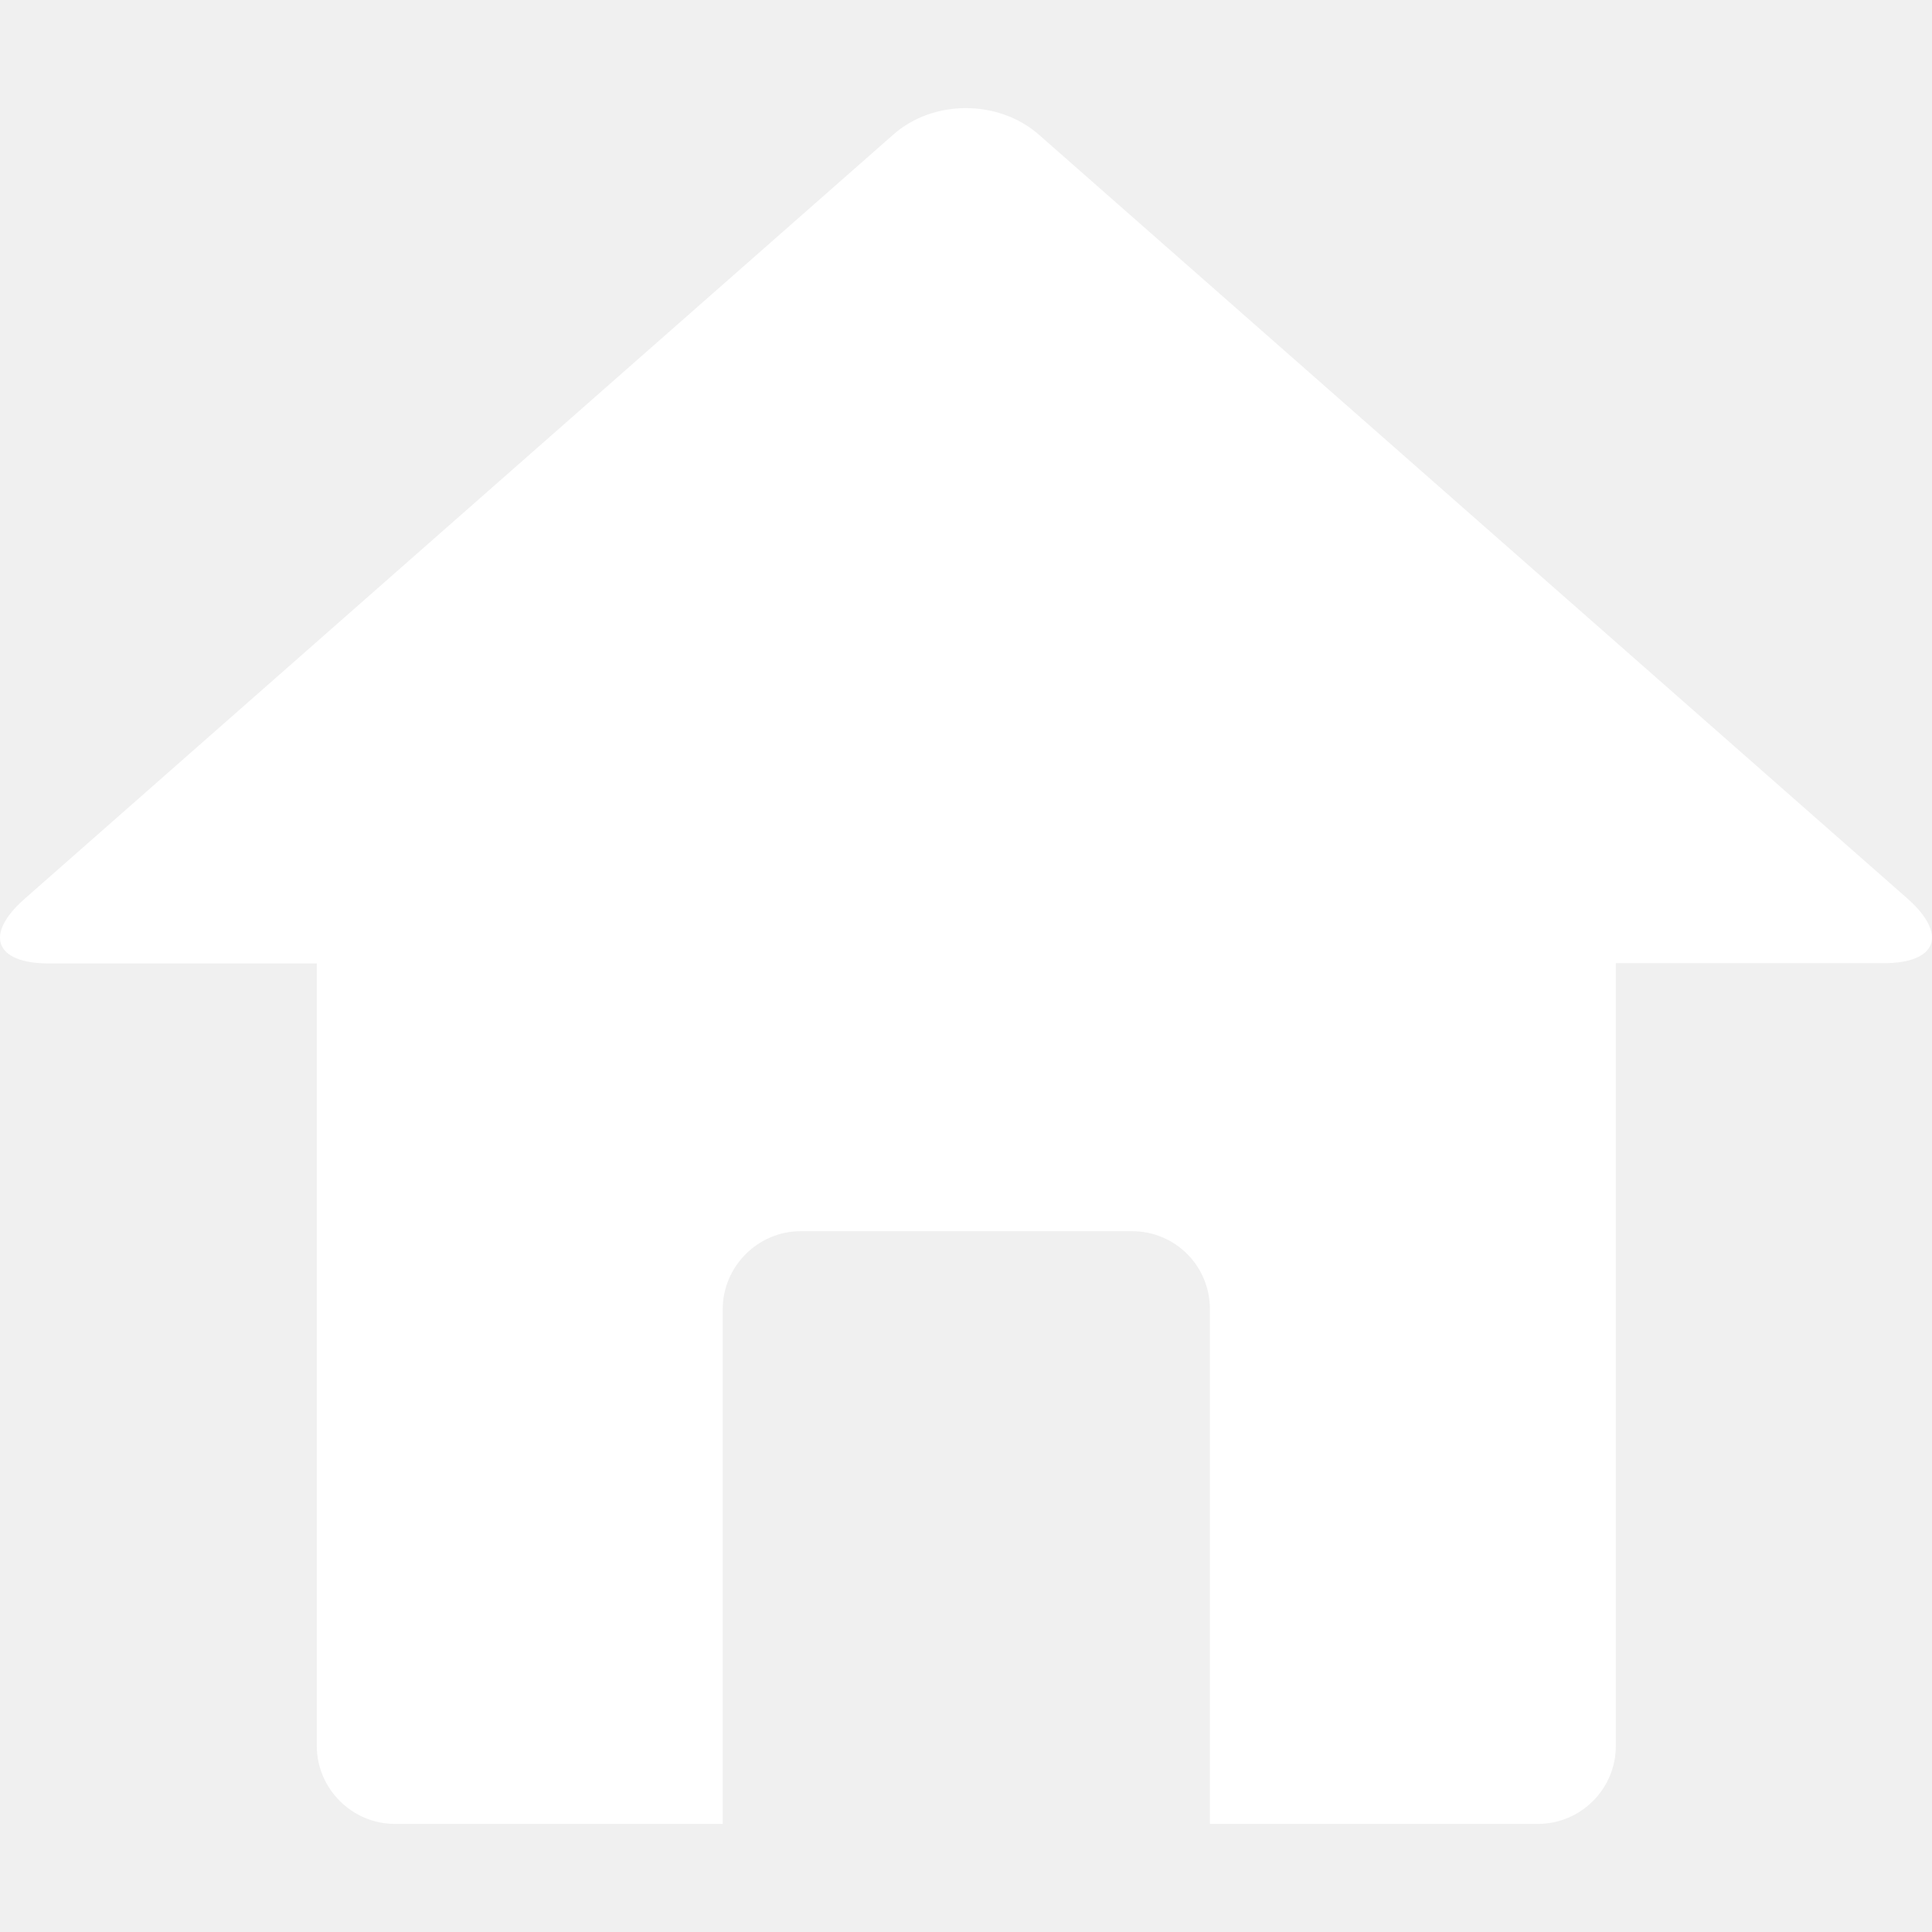
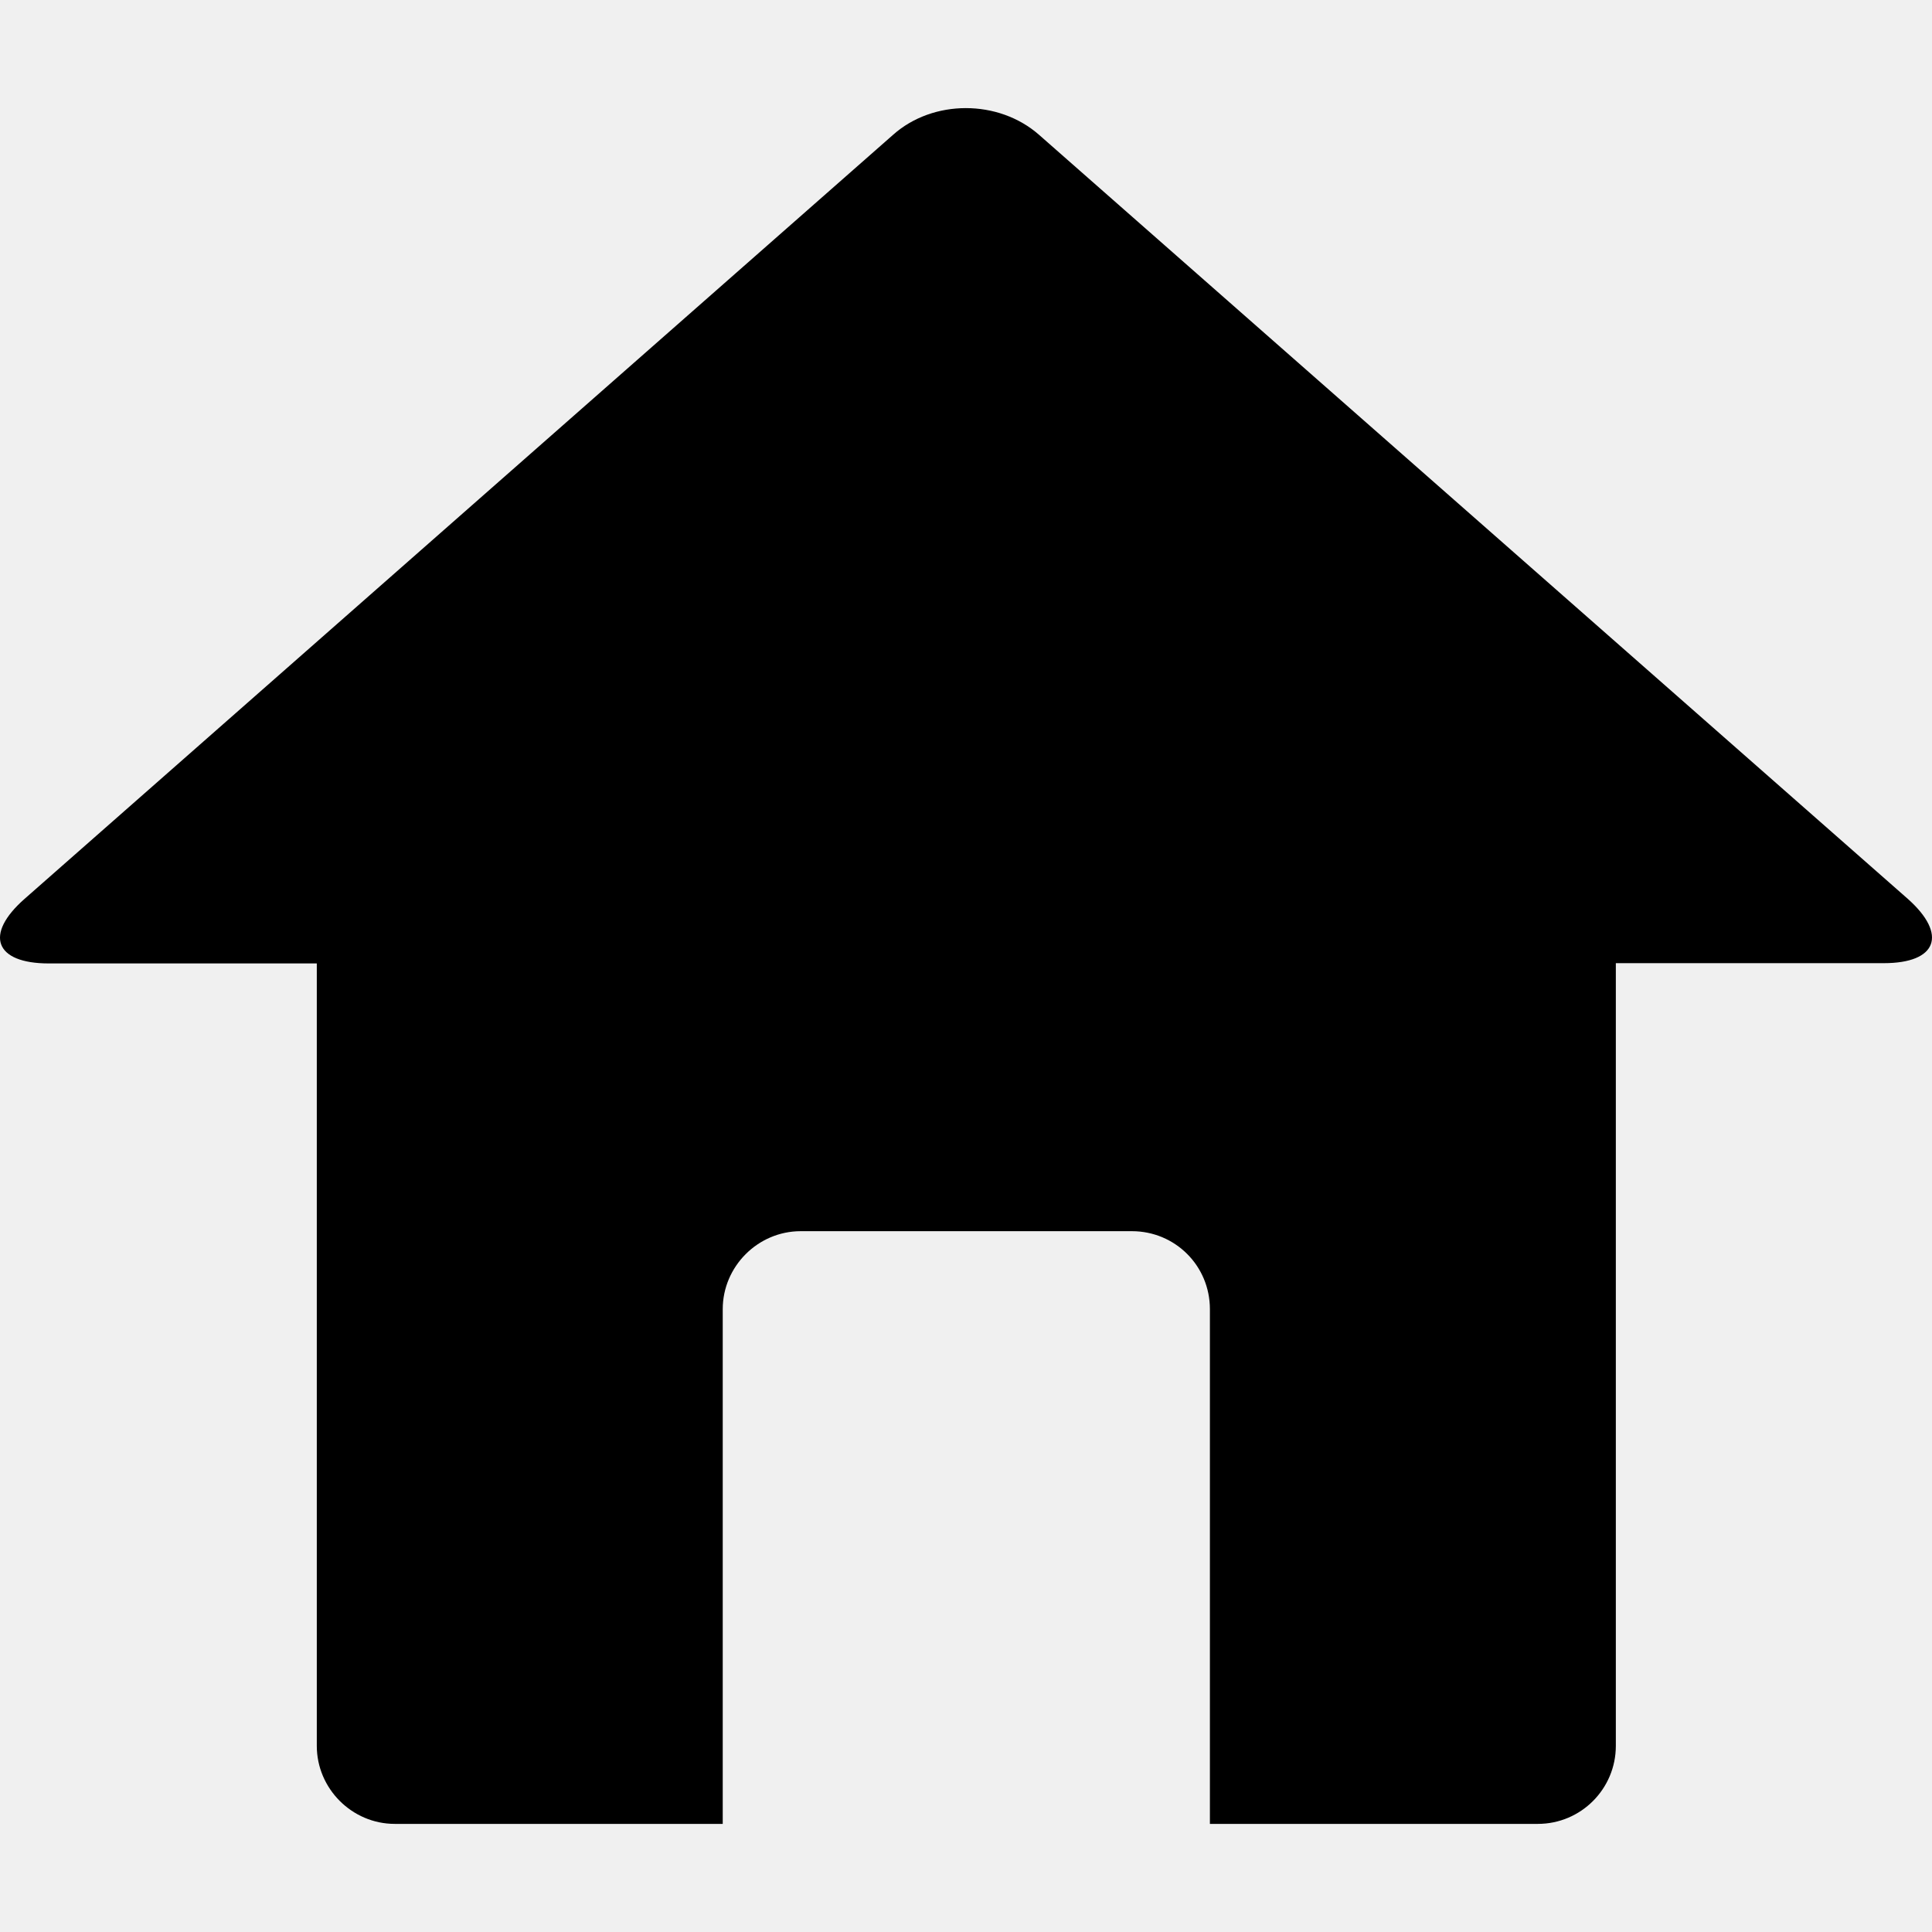
- <svg xmlns="http://www.w3.org/2000/svg" fill="#FFFFFF" version="1.1" id="Capa_1" width="800px" height="800px" viewBox="0 0 547.596 547.596" xml:space="preserve">
+ <svg xmlns="http://www.w3.org/2000/svg" fill="#000000" version="1.1" id="Capa_1" width="800px" height="800px" viewBox="0 0 547.596 547.596" xml:space="preserve">
  <g>
    <path d="M540.76,254.788L294.506,38.216c-11.475-10.098-30.064-10.098-41.386,0L6.943,254.788   c-11.475,10.098-8.415,18.284,6.885,18.284h75.964v221.773c0,12.087,9.945,22.108,22.108,22.108h92.947V371.067   c0-12.087,9.945-22.108,22.109-22.108h93.865c12.239,0,22.108,9.792,22.108,22.108v145.886h92.947   c12.24,0,22.108-9.945,22.108-22.108v-221.85h75.965C549.021,272.995,552.081,264.886,540.76,254.788z" />
  </g>
</svg>
